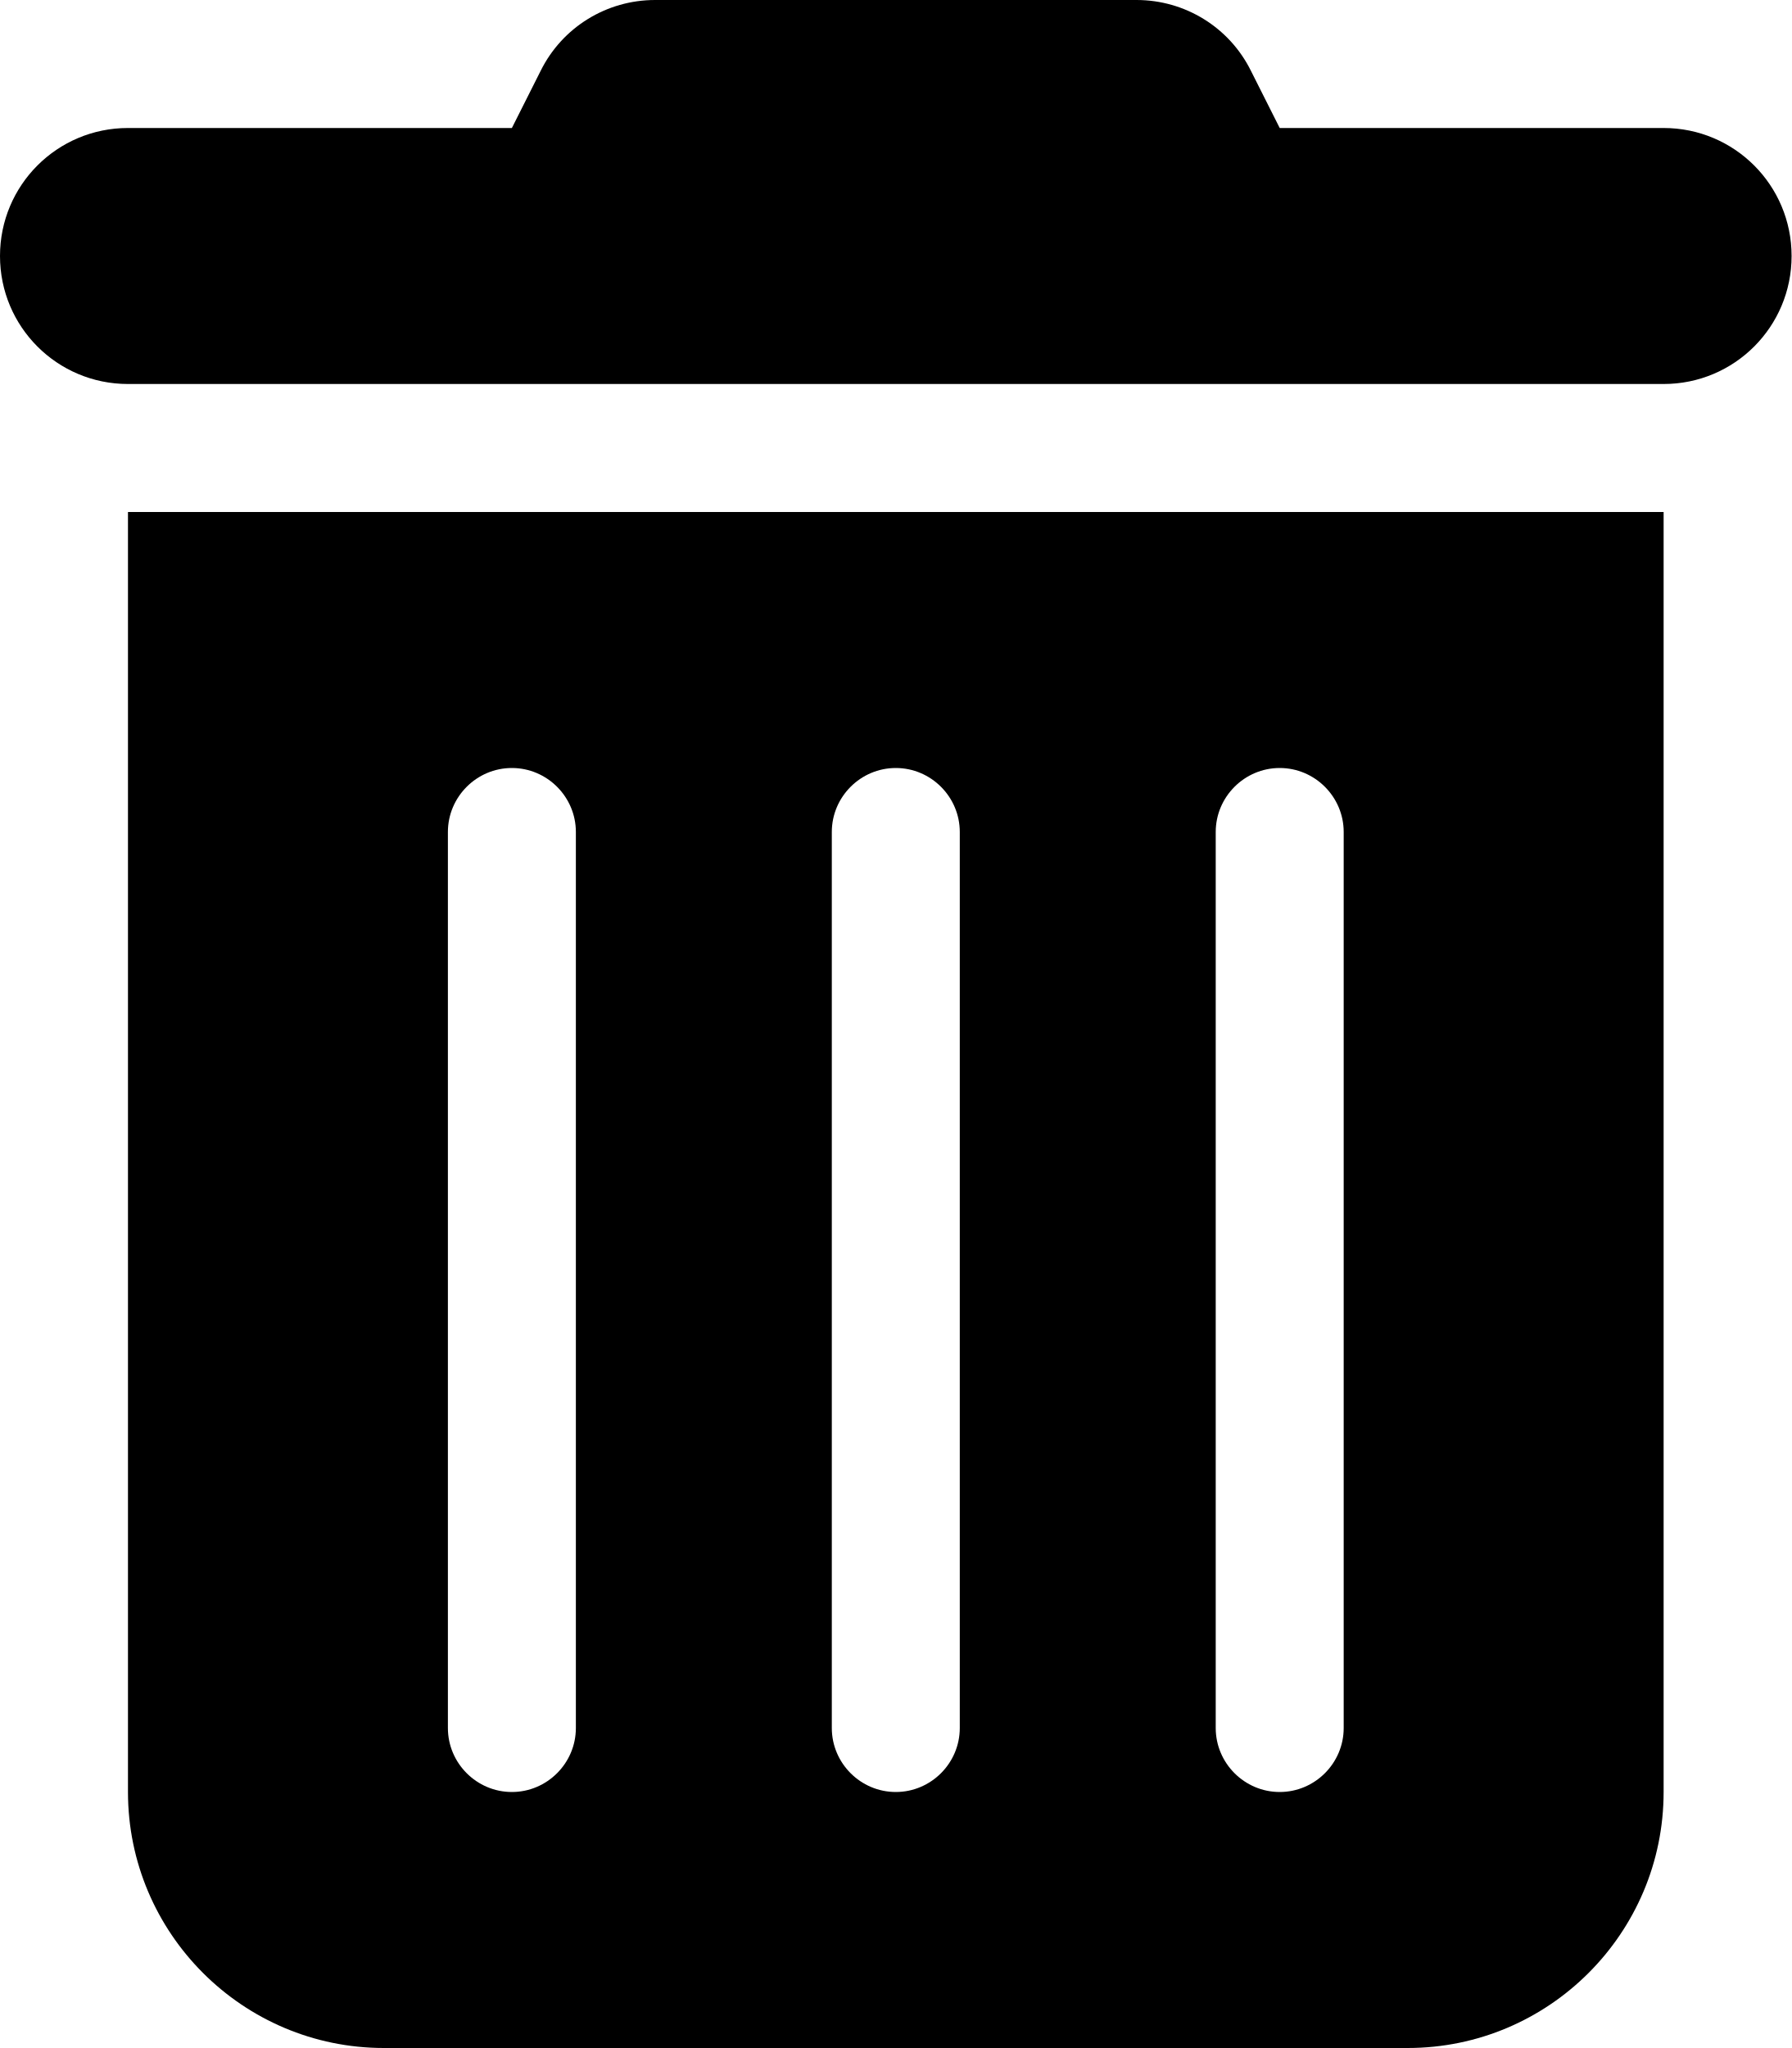
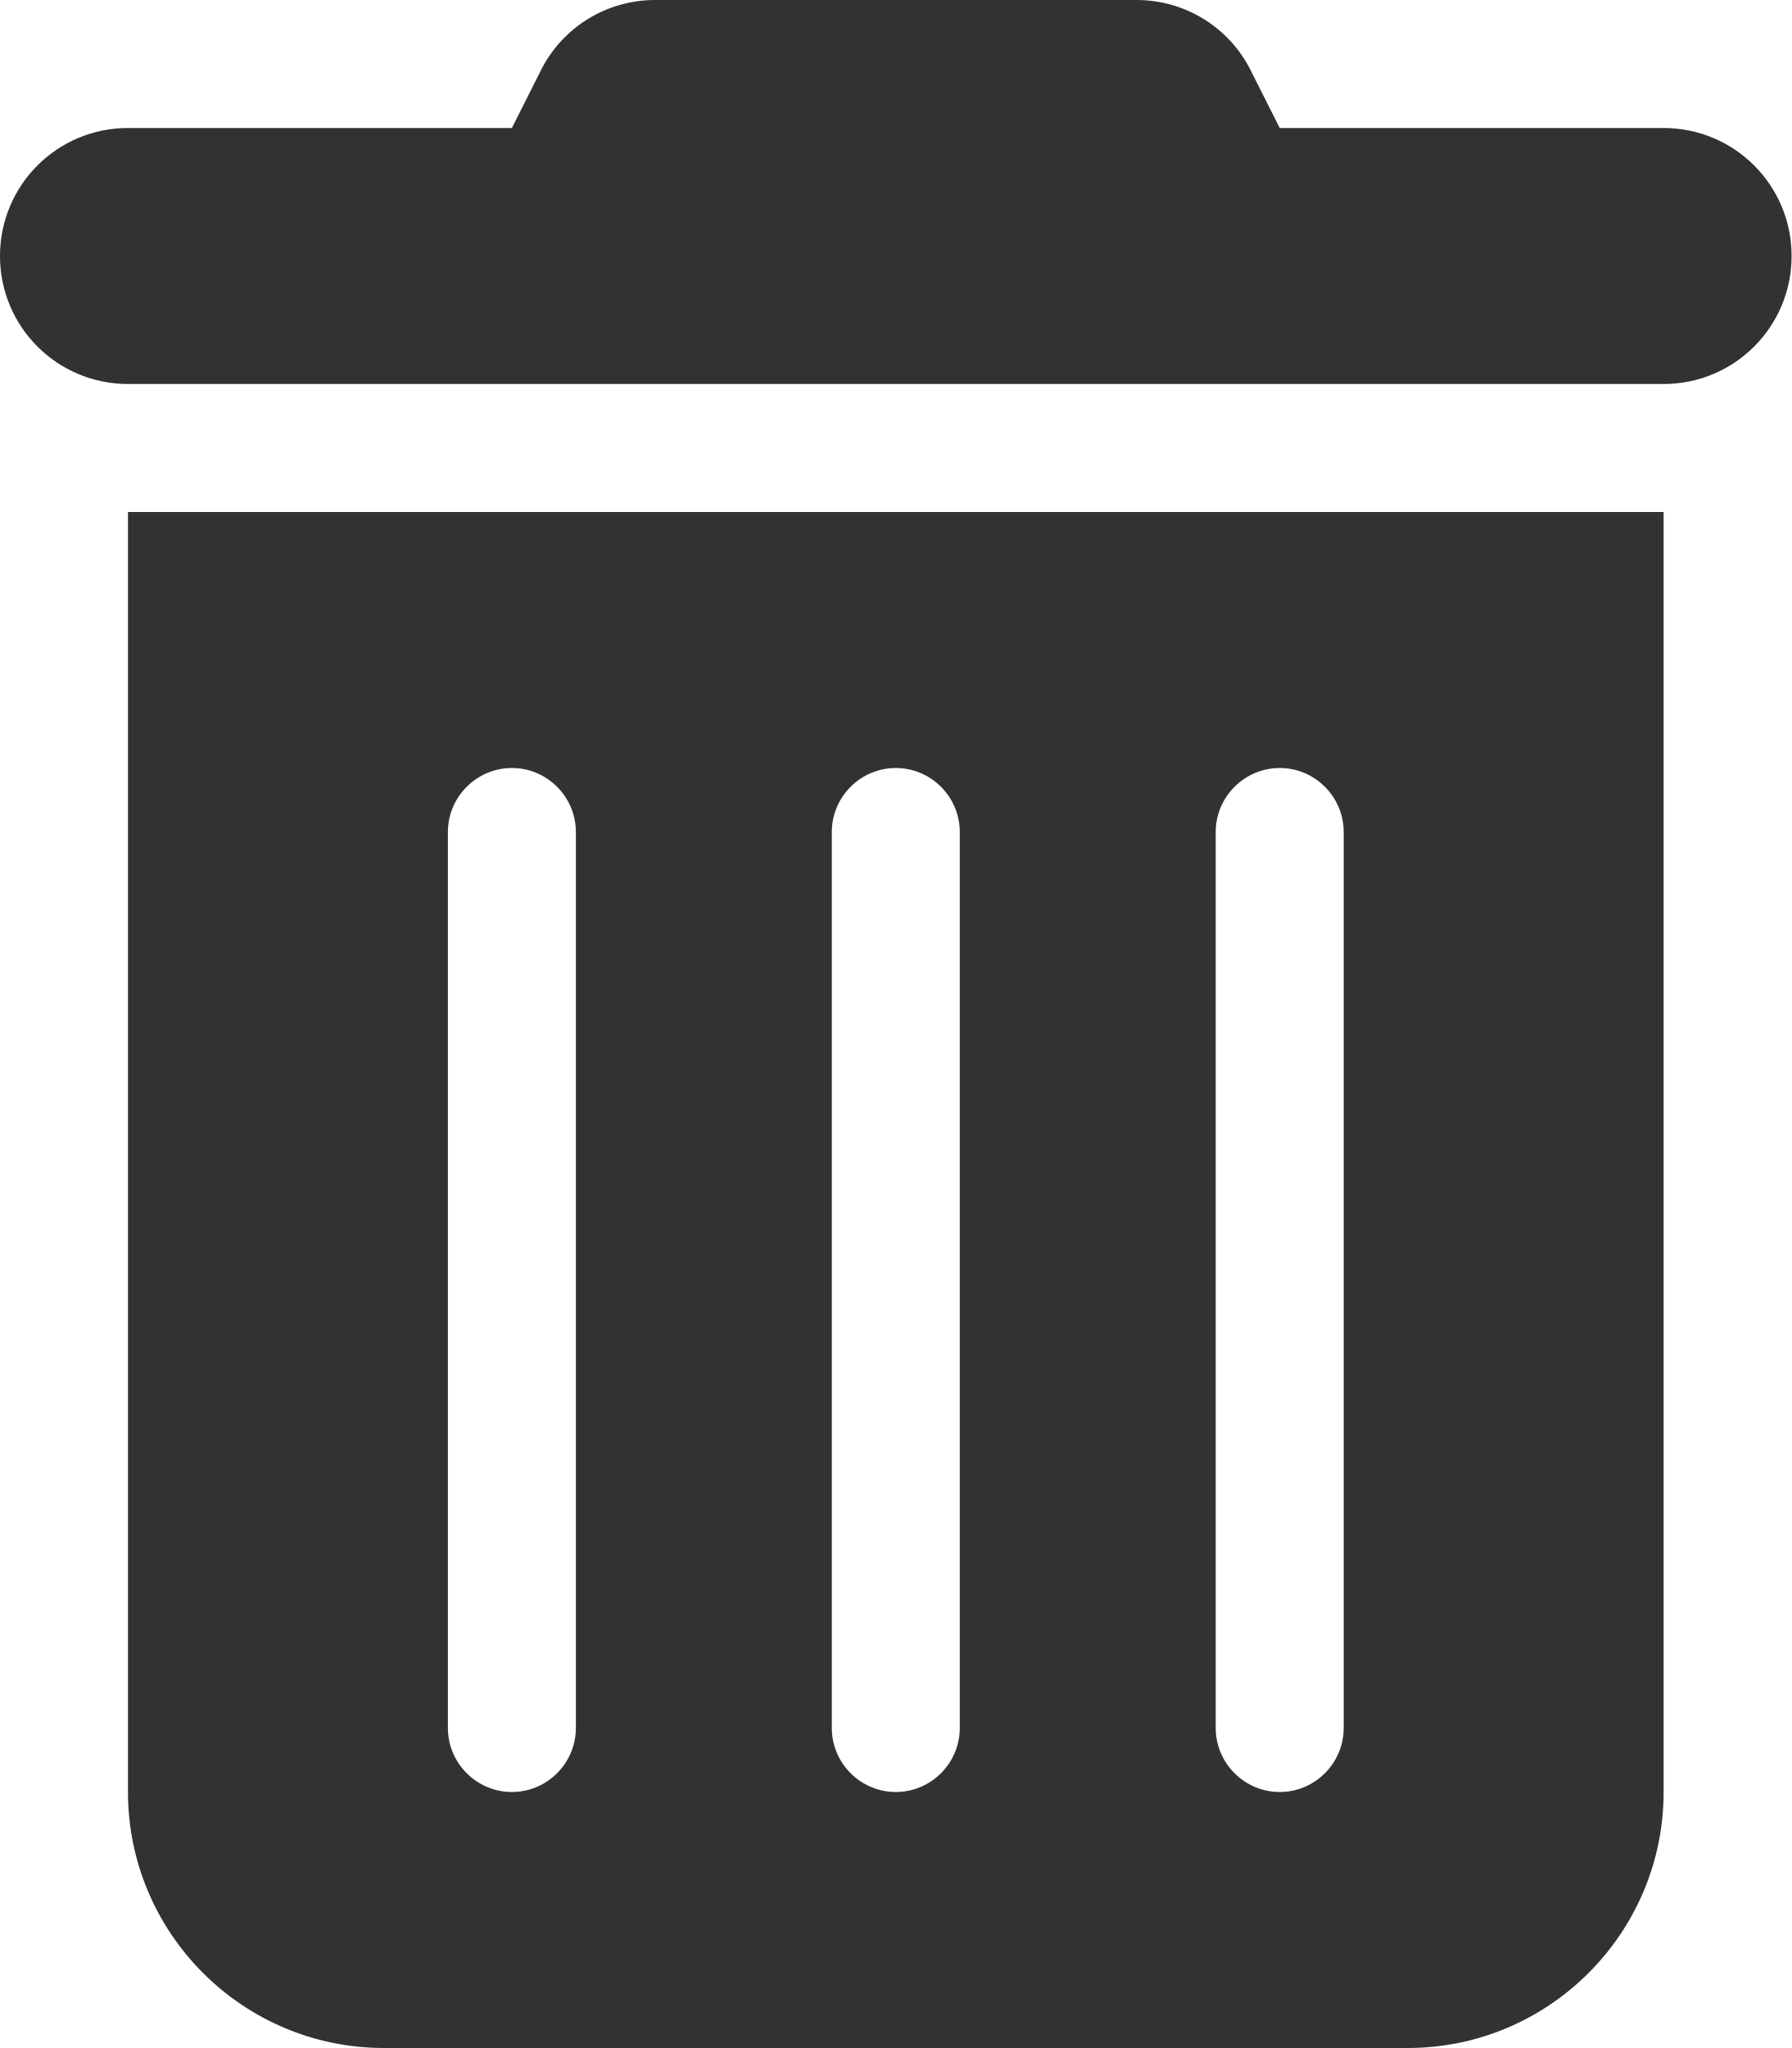
- <svg xmlns="http://www.w3.org/2000/svg" viewBox="0 0 448 512">
+ <svg xmlns="http://www.w3.org/2000/svg" fill="#323232" viewBox="0 0 448 512">
  <path d="M135.2 17.7C140.6 6.8 151.7 0 163.8 0H284.2c12.1 0 23.2 6.8 28.6 17.7L320 32h96c17.7 0 32 14.3 32 32s-14.3 32-32 32H32C14.3 96 0 81.7 0 64S14.3 32 32 32h96l7.2-14.3zM32 128H416V448c0 35.3-28.7 64-64 64H96c-35.3 0-64-28.7-64-64V128zm96 64c-8.8 0-16 7.2-16 16V432c0 8.8 7.2 16 16 16s16-7.2 16-16V208c0-8.8-7.2-16-16-16zm96 0c-8.8 0-16 7.2-16 16V432c0 8.8 7.2 16 16 16s16-7.2 16-16V208c0-8.8-7.2-16-16-16zm96 0c-8.8 0-16 7.2-16 16V432c0 8.8 7.2 16 16 16s16-7.2 16-16V208c0-8.8-7.2-16-16-16z" />
</svg>
